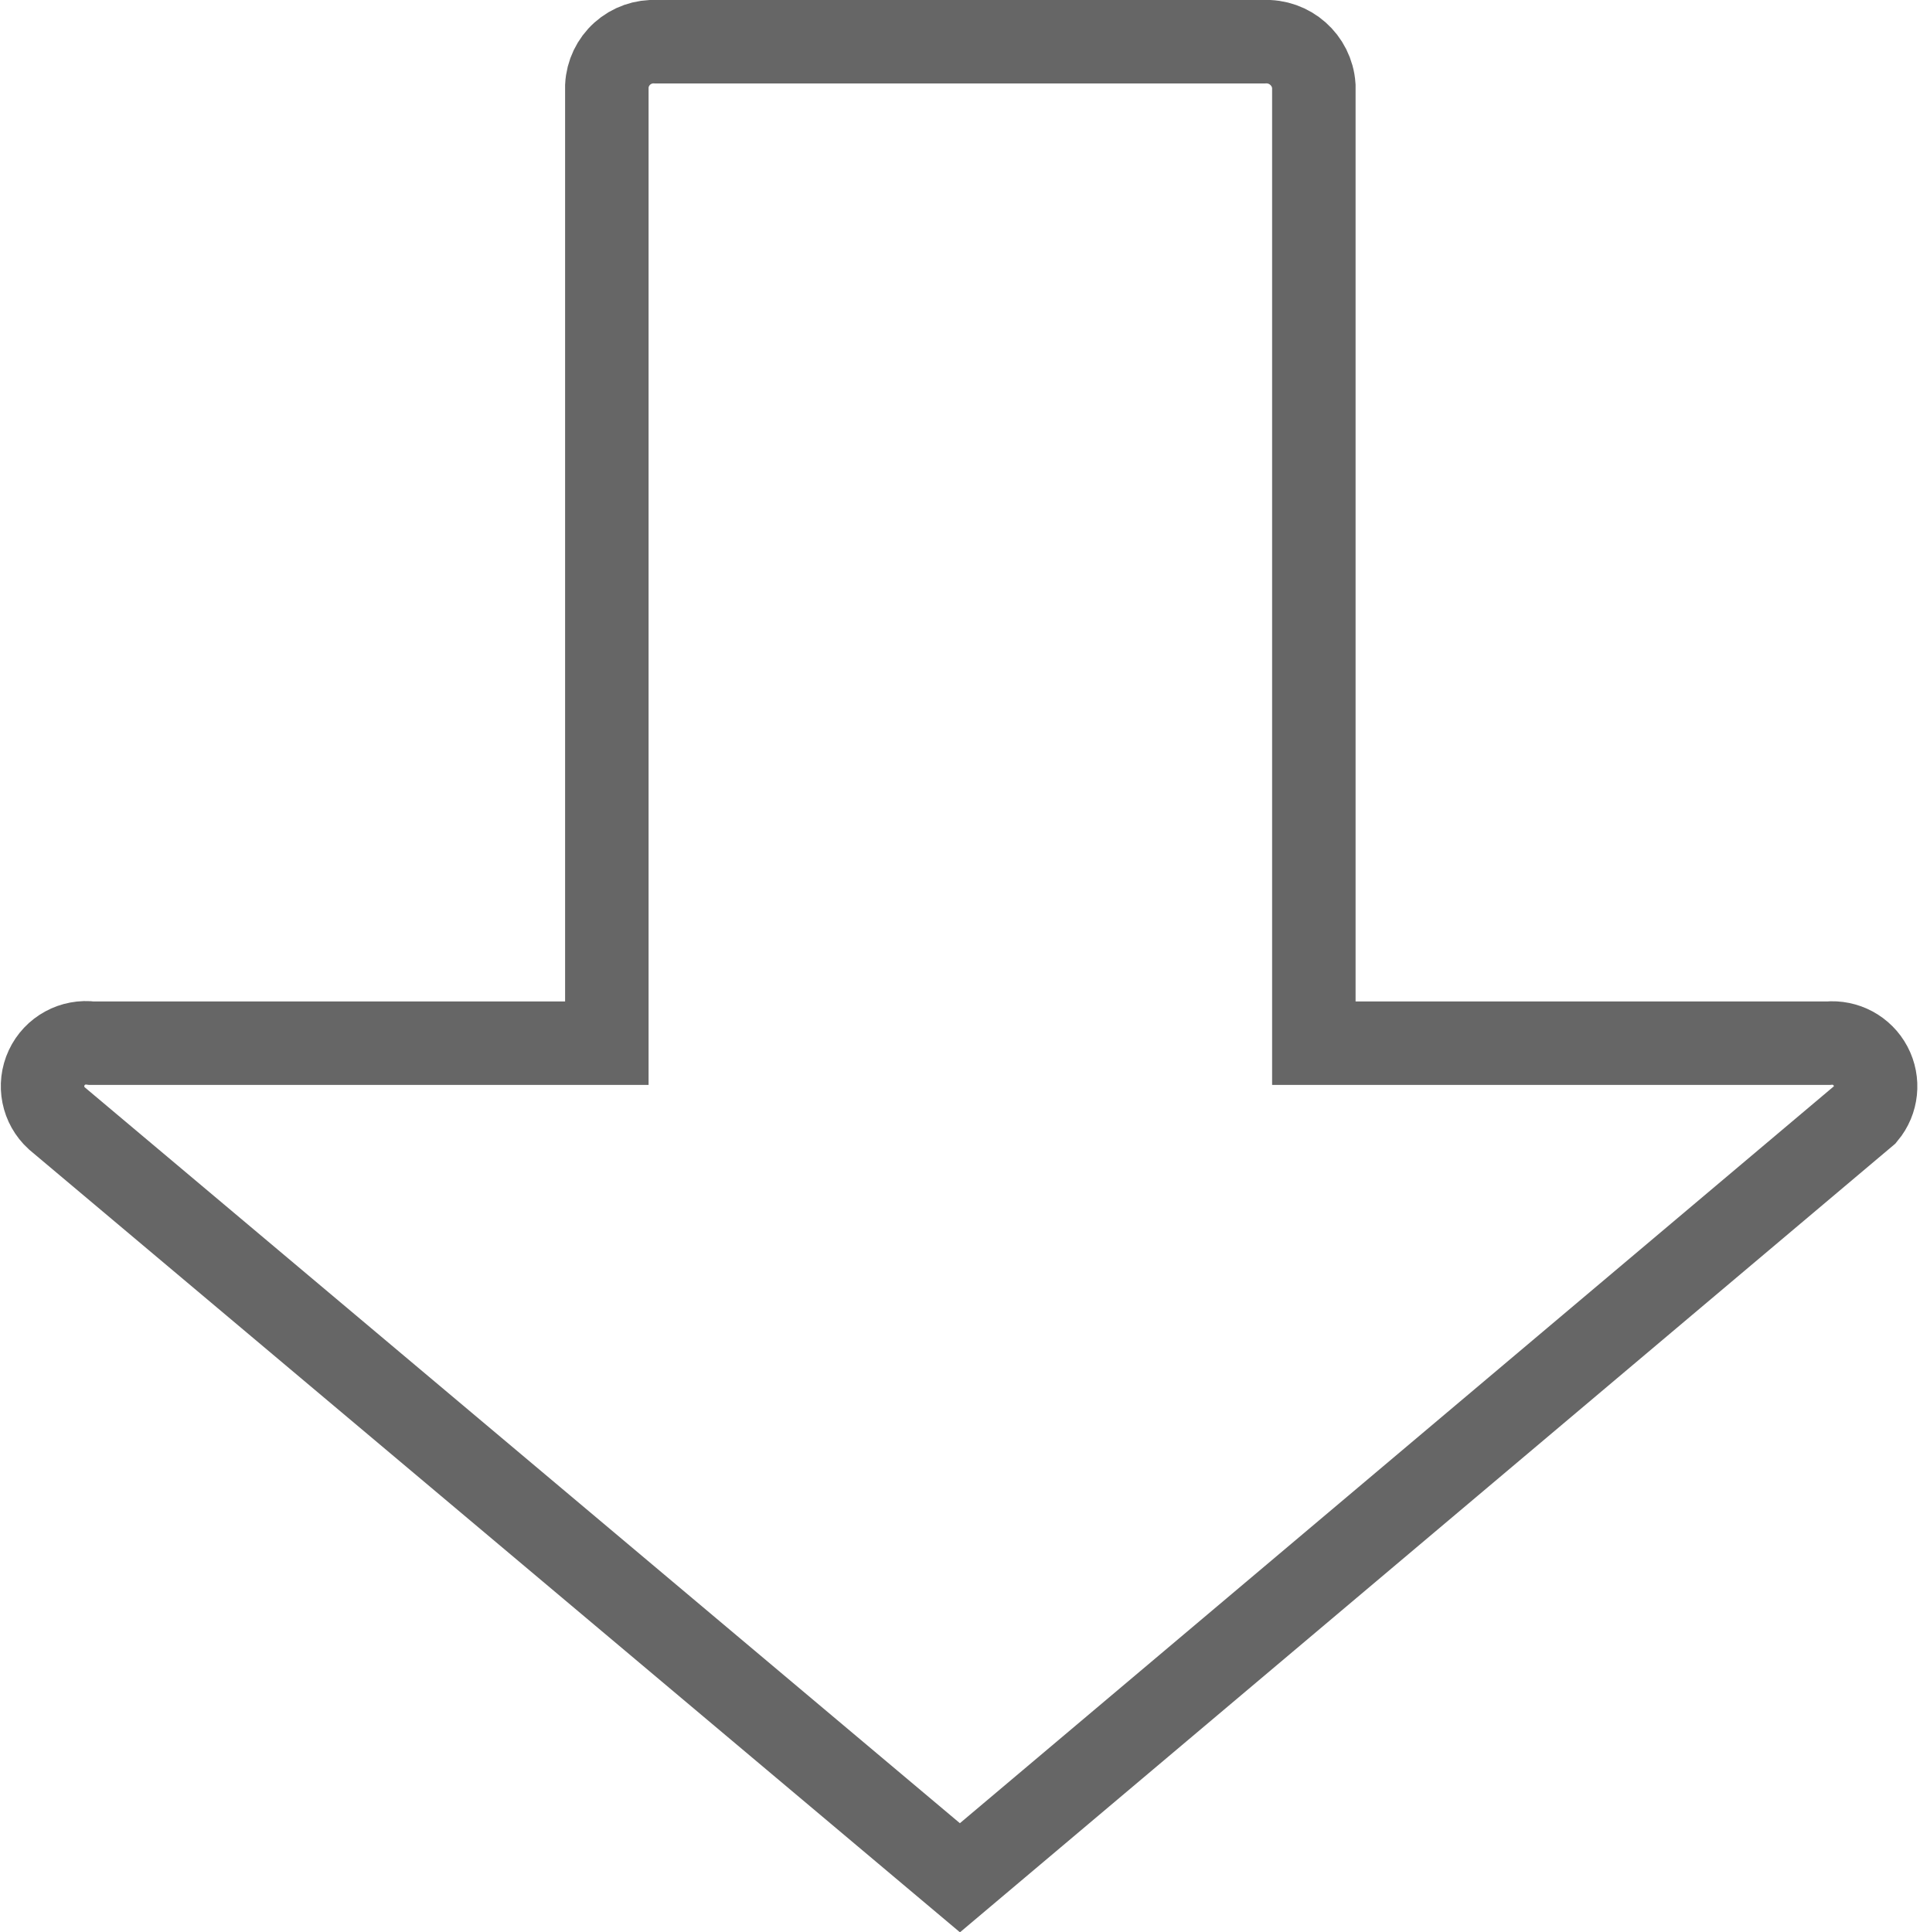
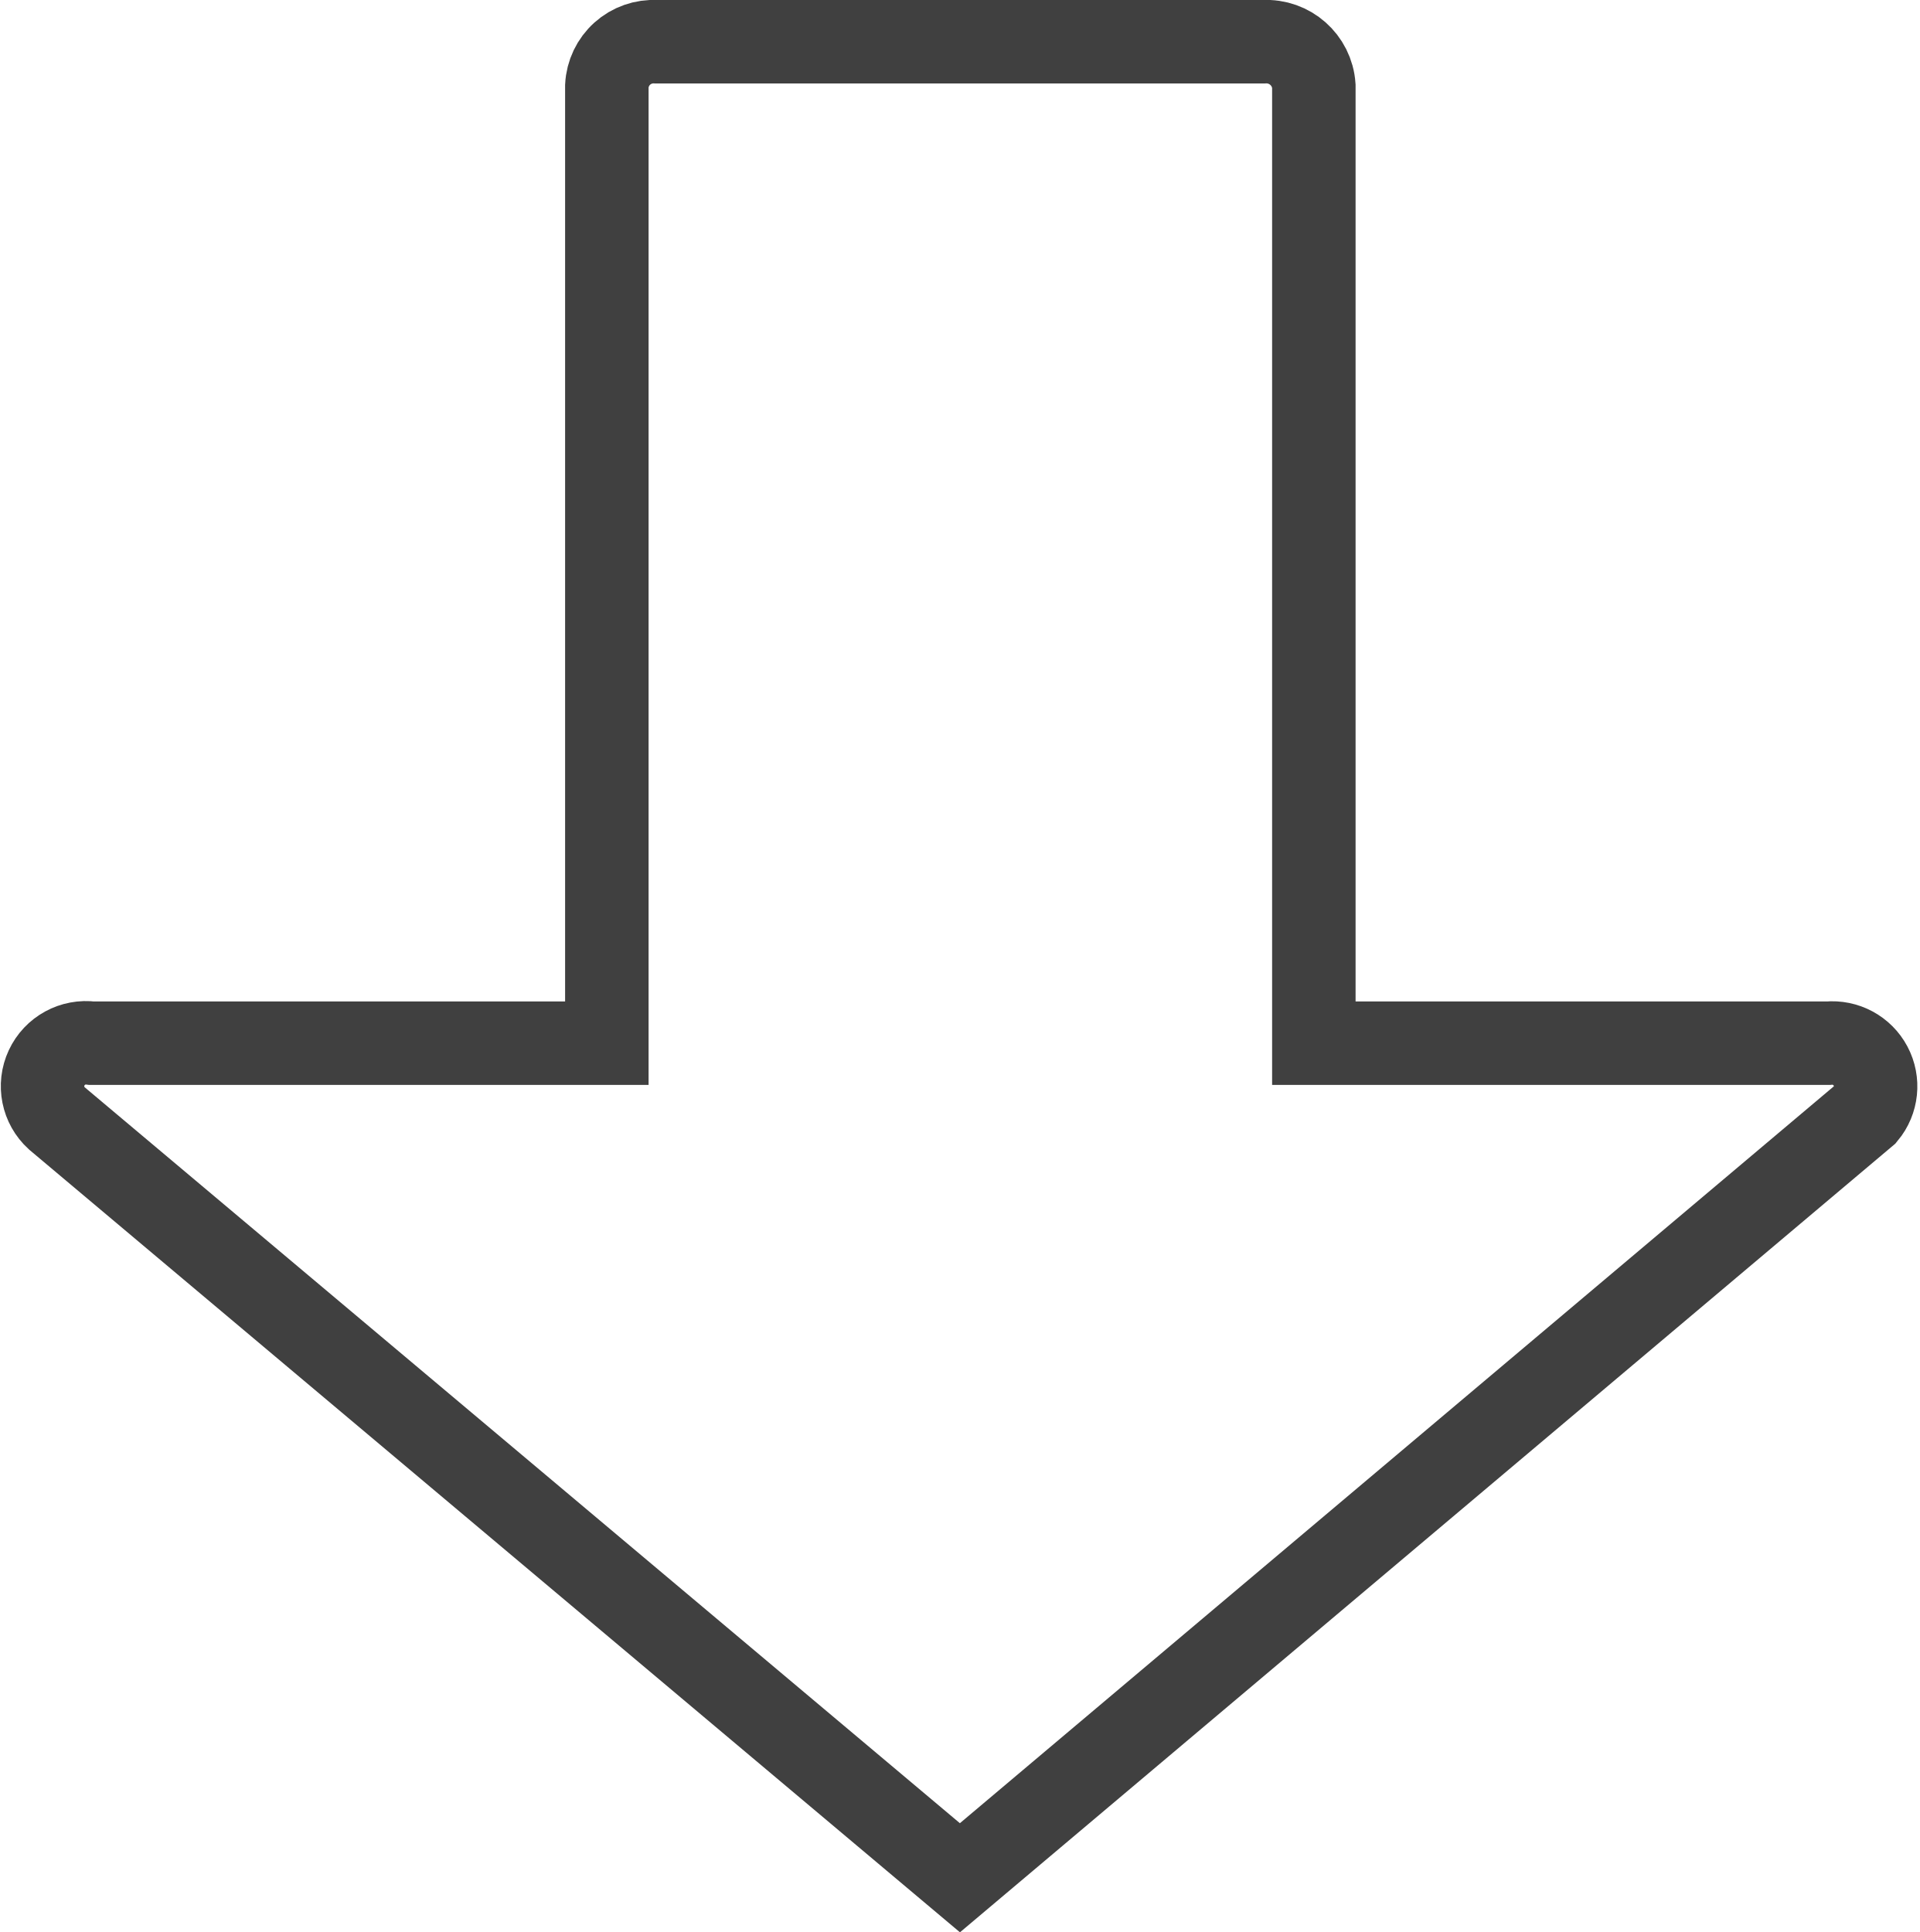
<svg xmlns="http://www.w3.org/2000/svg" id="Layer_4" data-name="Layer 4" viewBox="0 0 23 23.15">
  <defs>
-     <style>.cls-1{fill:none;stroke:#666;stroke-miterlimit:10;}</style>
+     <style>.cls-1,.cls-2{fill:none;stroke-miterlimit:10;}.cls-1{stroke:#666;}.cls-2{stroke:#404040;}</style>
  </defs>
  <path class="cls-1" d="M3.5,6.5" transform="translate(-0.5 -0.5)" />
-   <path class="cls-1" d="M22.4,13H16.24V1.53a.57.57,0,0,0-.6-.53H8.36a.56.56,0,0,0-.59.53V13H1.6a.52.52,0,0,0-.42.9L12,23l10.85-9.15A.52.52,0,0,0,22.4,13Z" transform="translate(-0.5 -0.5)" />
+   <path class="cls-2" d="M22.4,13H16.24V1.53a.57.57,0,0,0-.6-.53H8.36a.56.56,0,0,0-.59.53V13H1.6a.52.52,0,0,0-.42.9L12,23l10.85-9.15A.52.52,0,0,0,22.4,13Z" transform="translate(-0.5 -0.5)" />
  <path class="cls-1" d="M12,2.75" transform="translate(-0.5 -0.5)" />
</svg>
